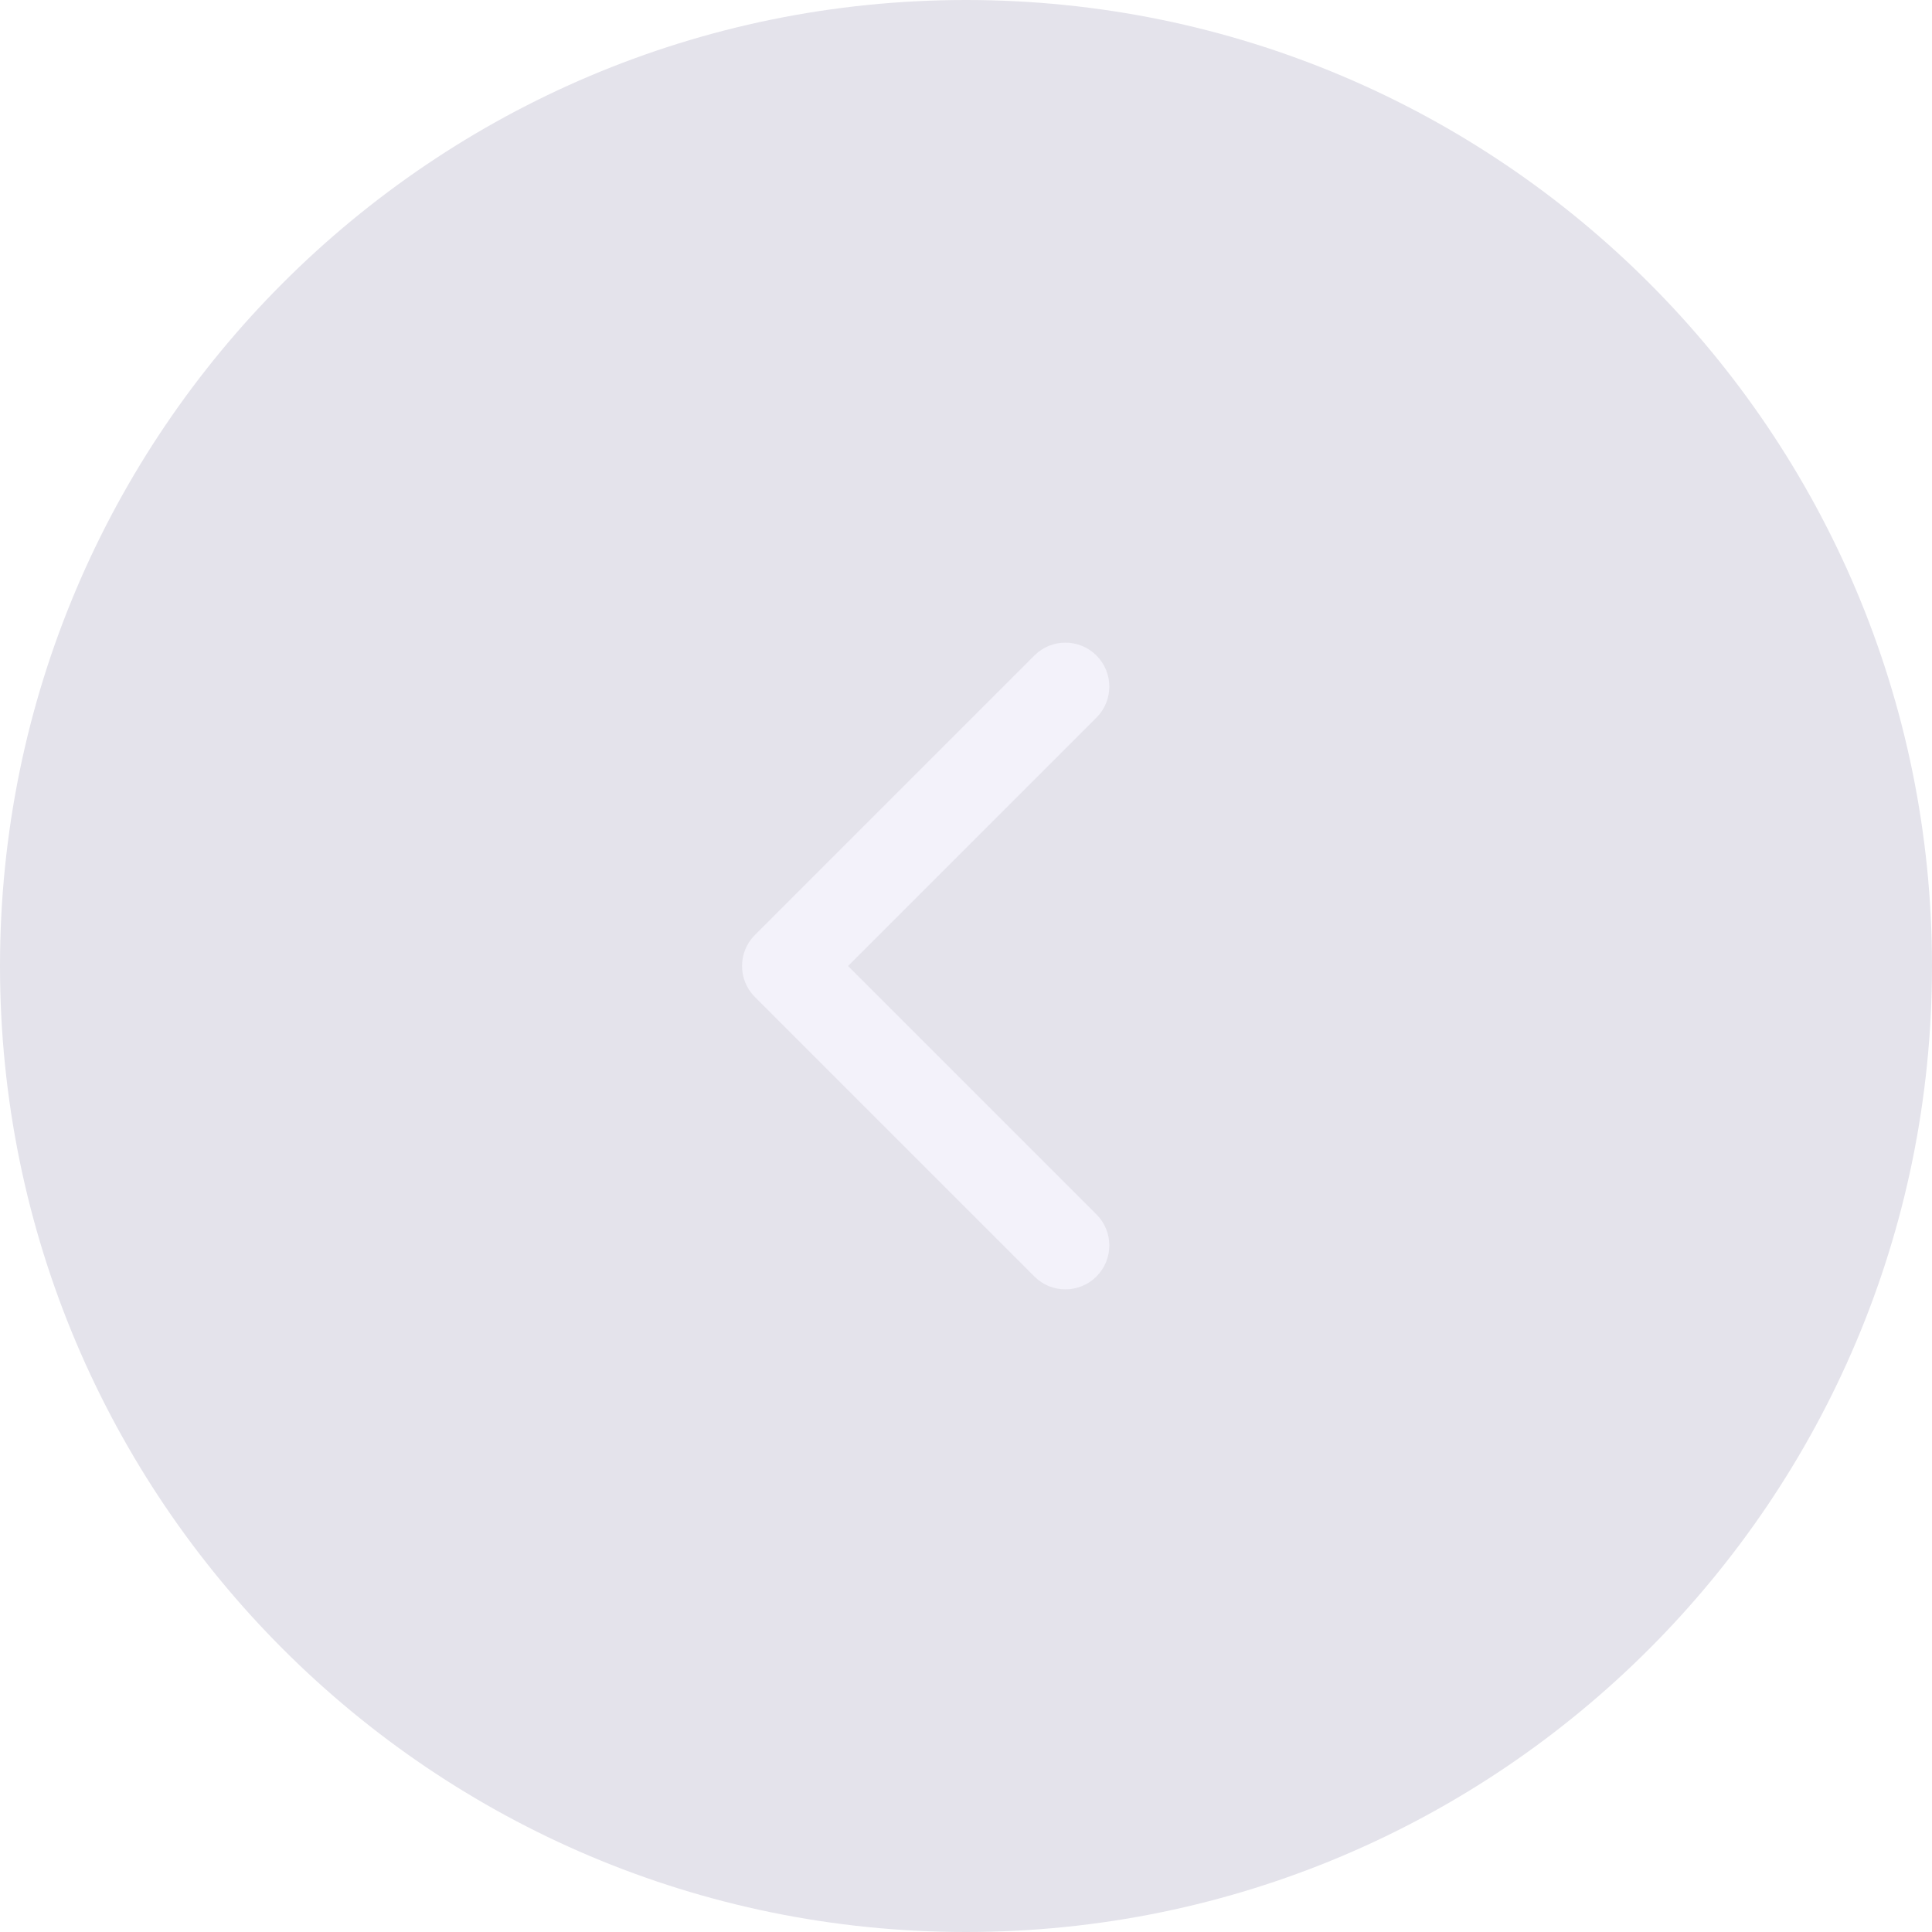
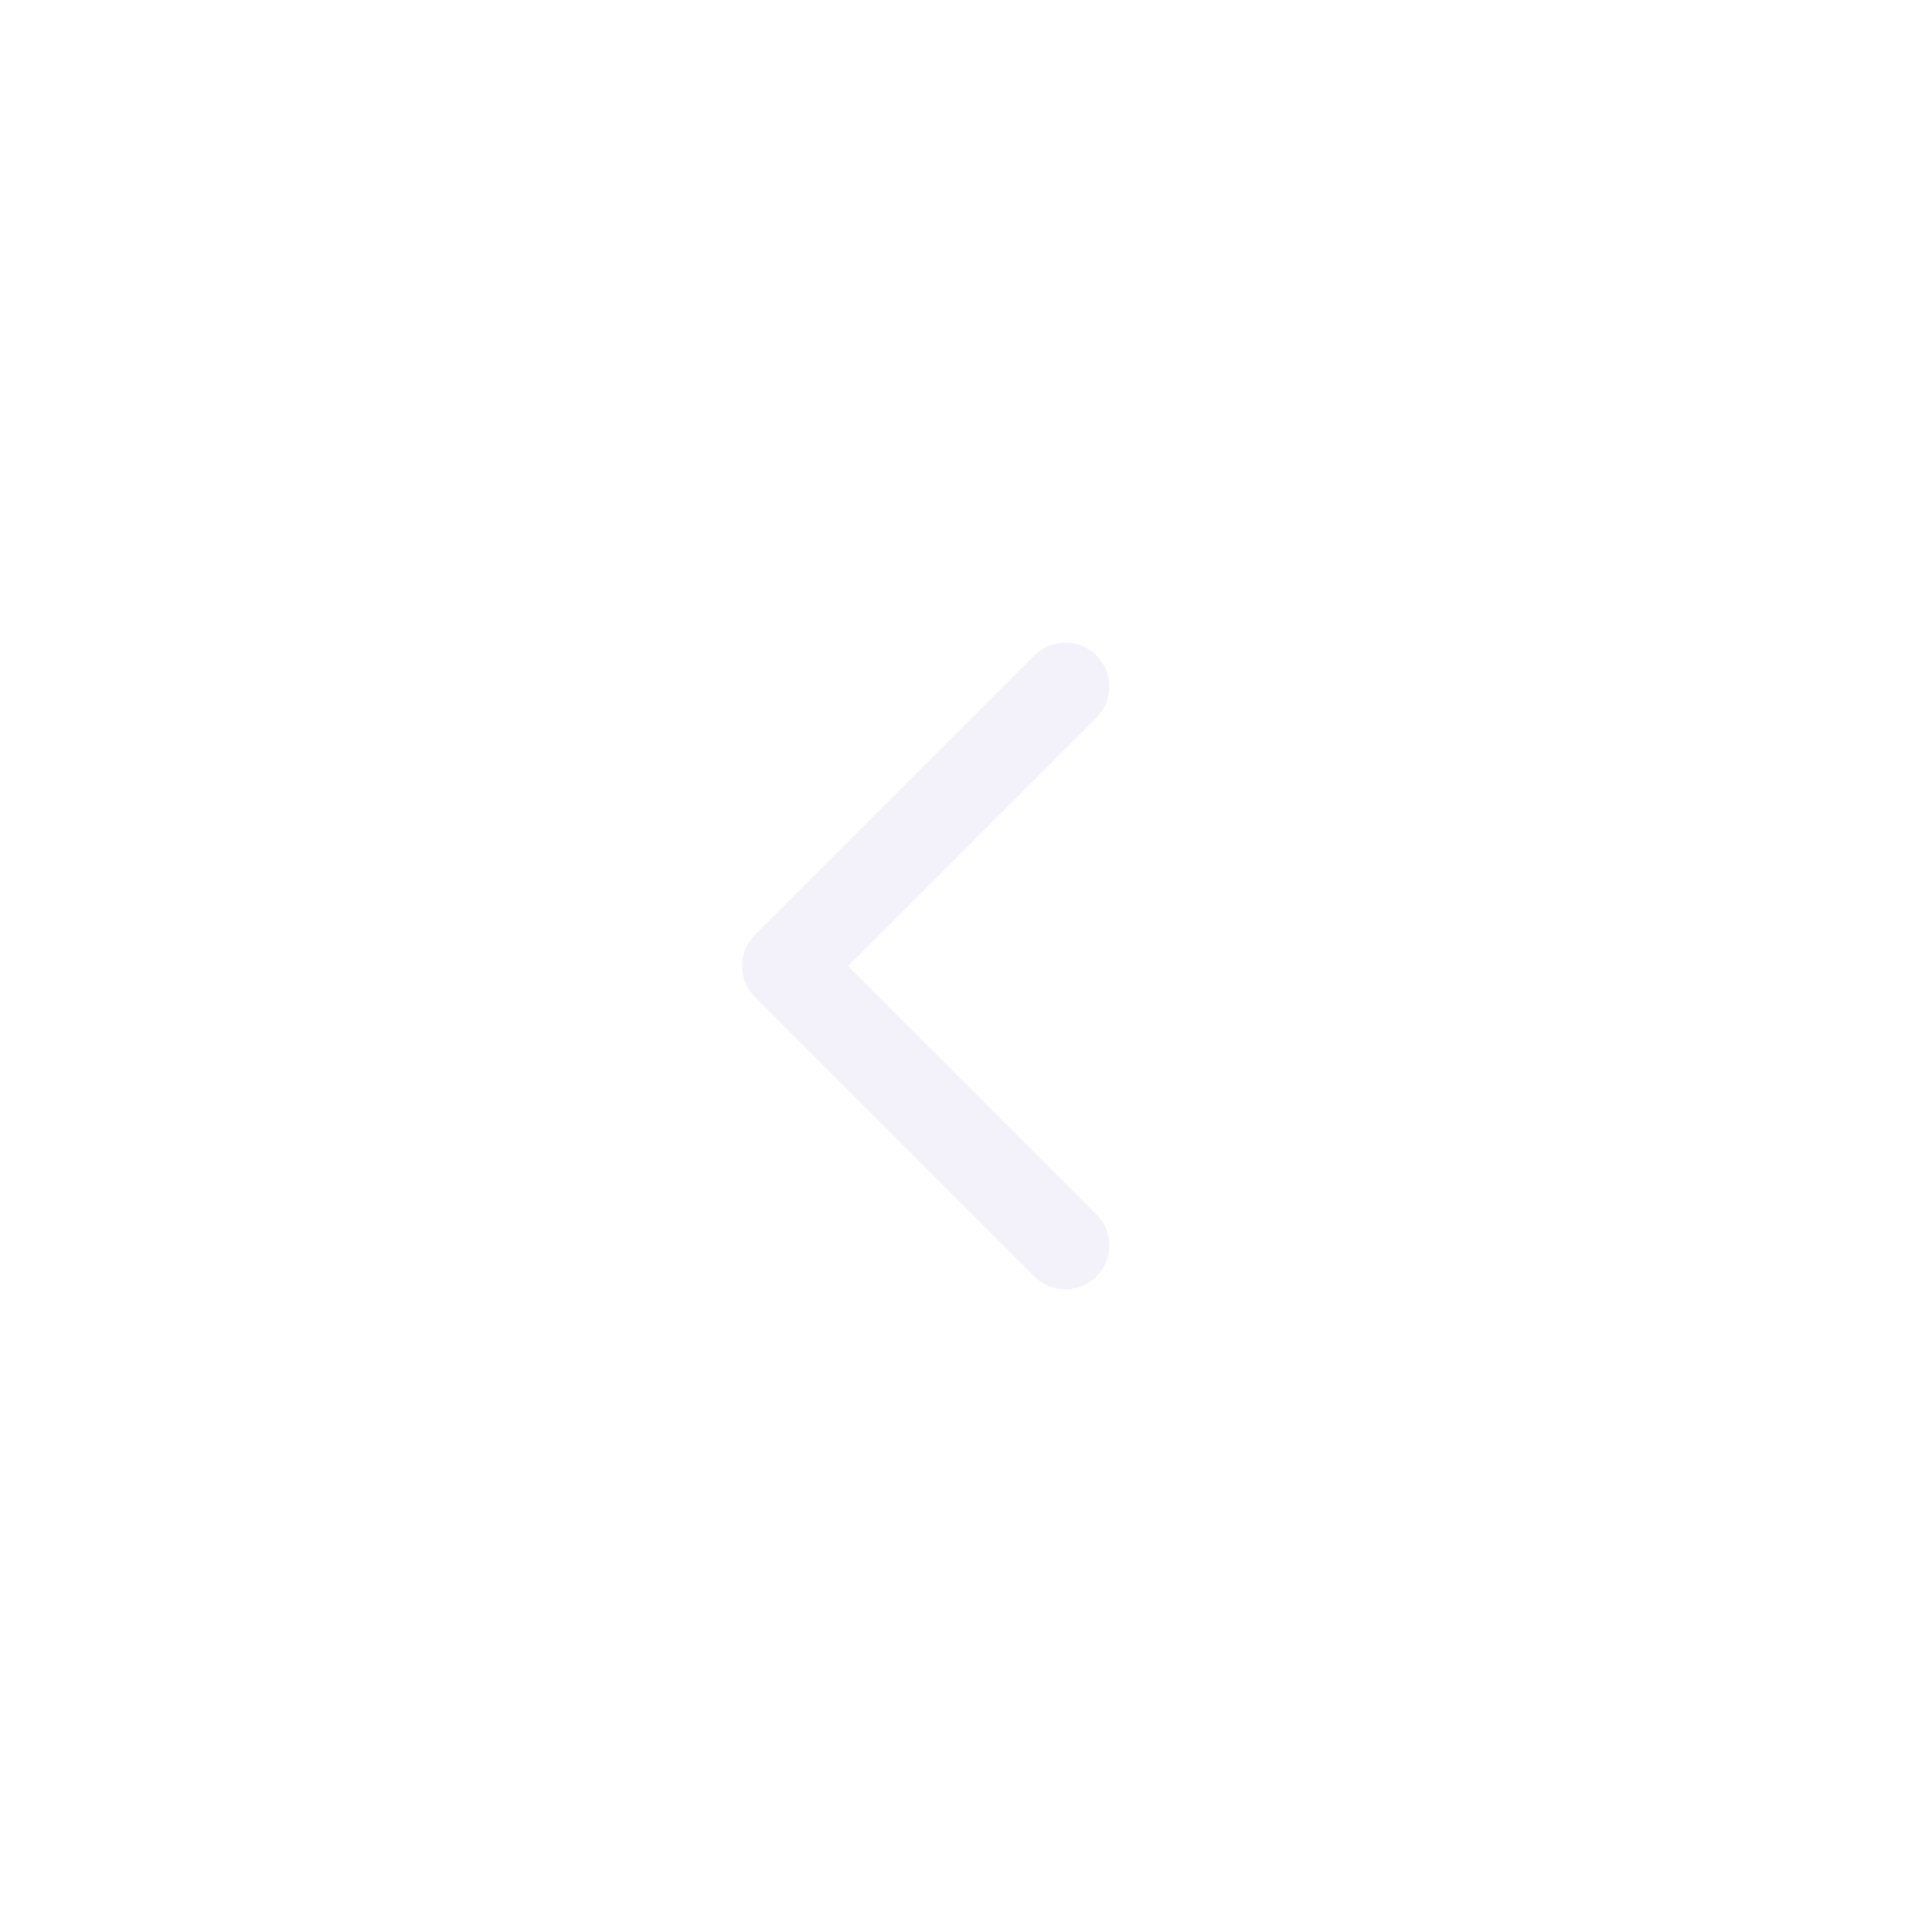
<svg xmlns="http://www.w3.org/2000/svg" width="44" height="44" viewBox="0 0 44 44" fill="none">
-   <rect width="44" height="44" rx="22" fill="#E4E3EB" />
  <path d="M18 23C18.552 23 19 22.552 19 22C19 21.448 18.552 21 18 21L18 23ZM17.193 21.293C16.802 21.683 16.802 22.317 17.193 22.707L23.557 29.071C23.947 29.462 24.581 29.462 24.971 29.071C25.362 28.68 25.362 28.047 24.971 27.657L19.314 22L24.971 16.343C25.362 15.953 25.362 15.319 24.971 14.929C24.581 14.538 23.947 14.538 23.557 14.929L17.193 21.293ZM18 21L17.9 21L17.9 23L18 23L18 21Z" fill="#F3F2FA" />
</svg>
